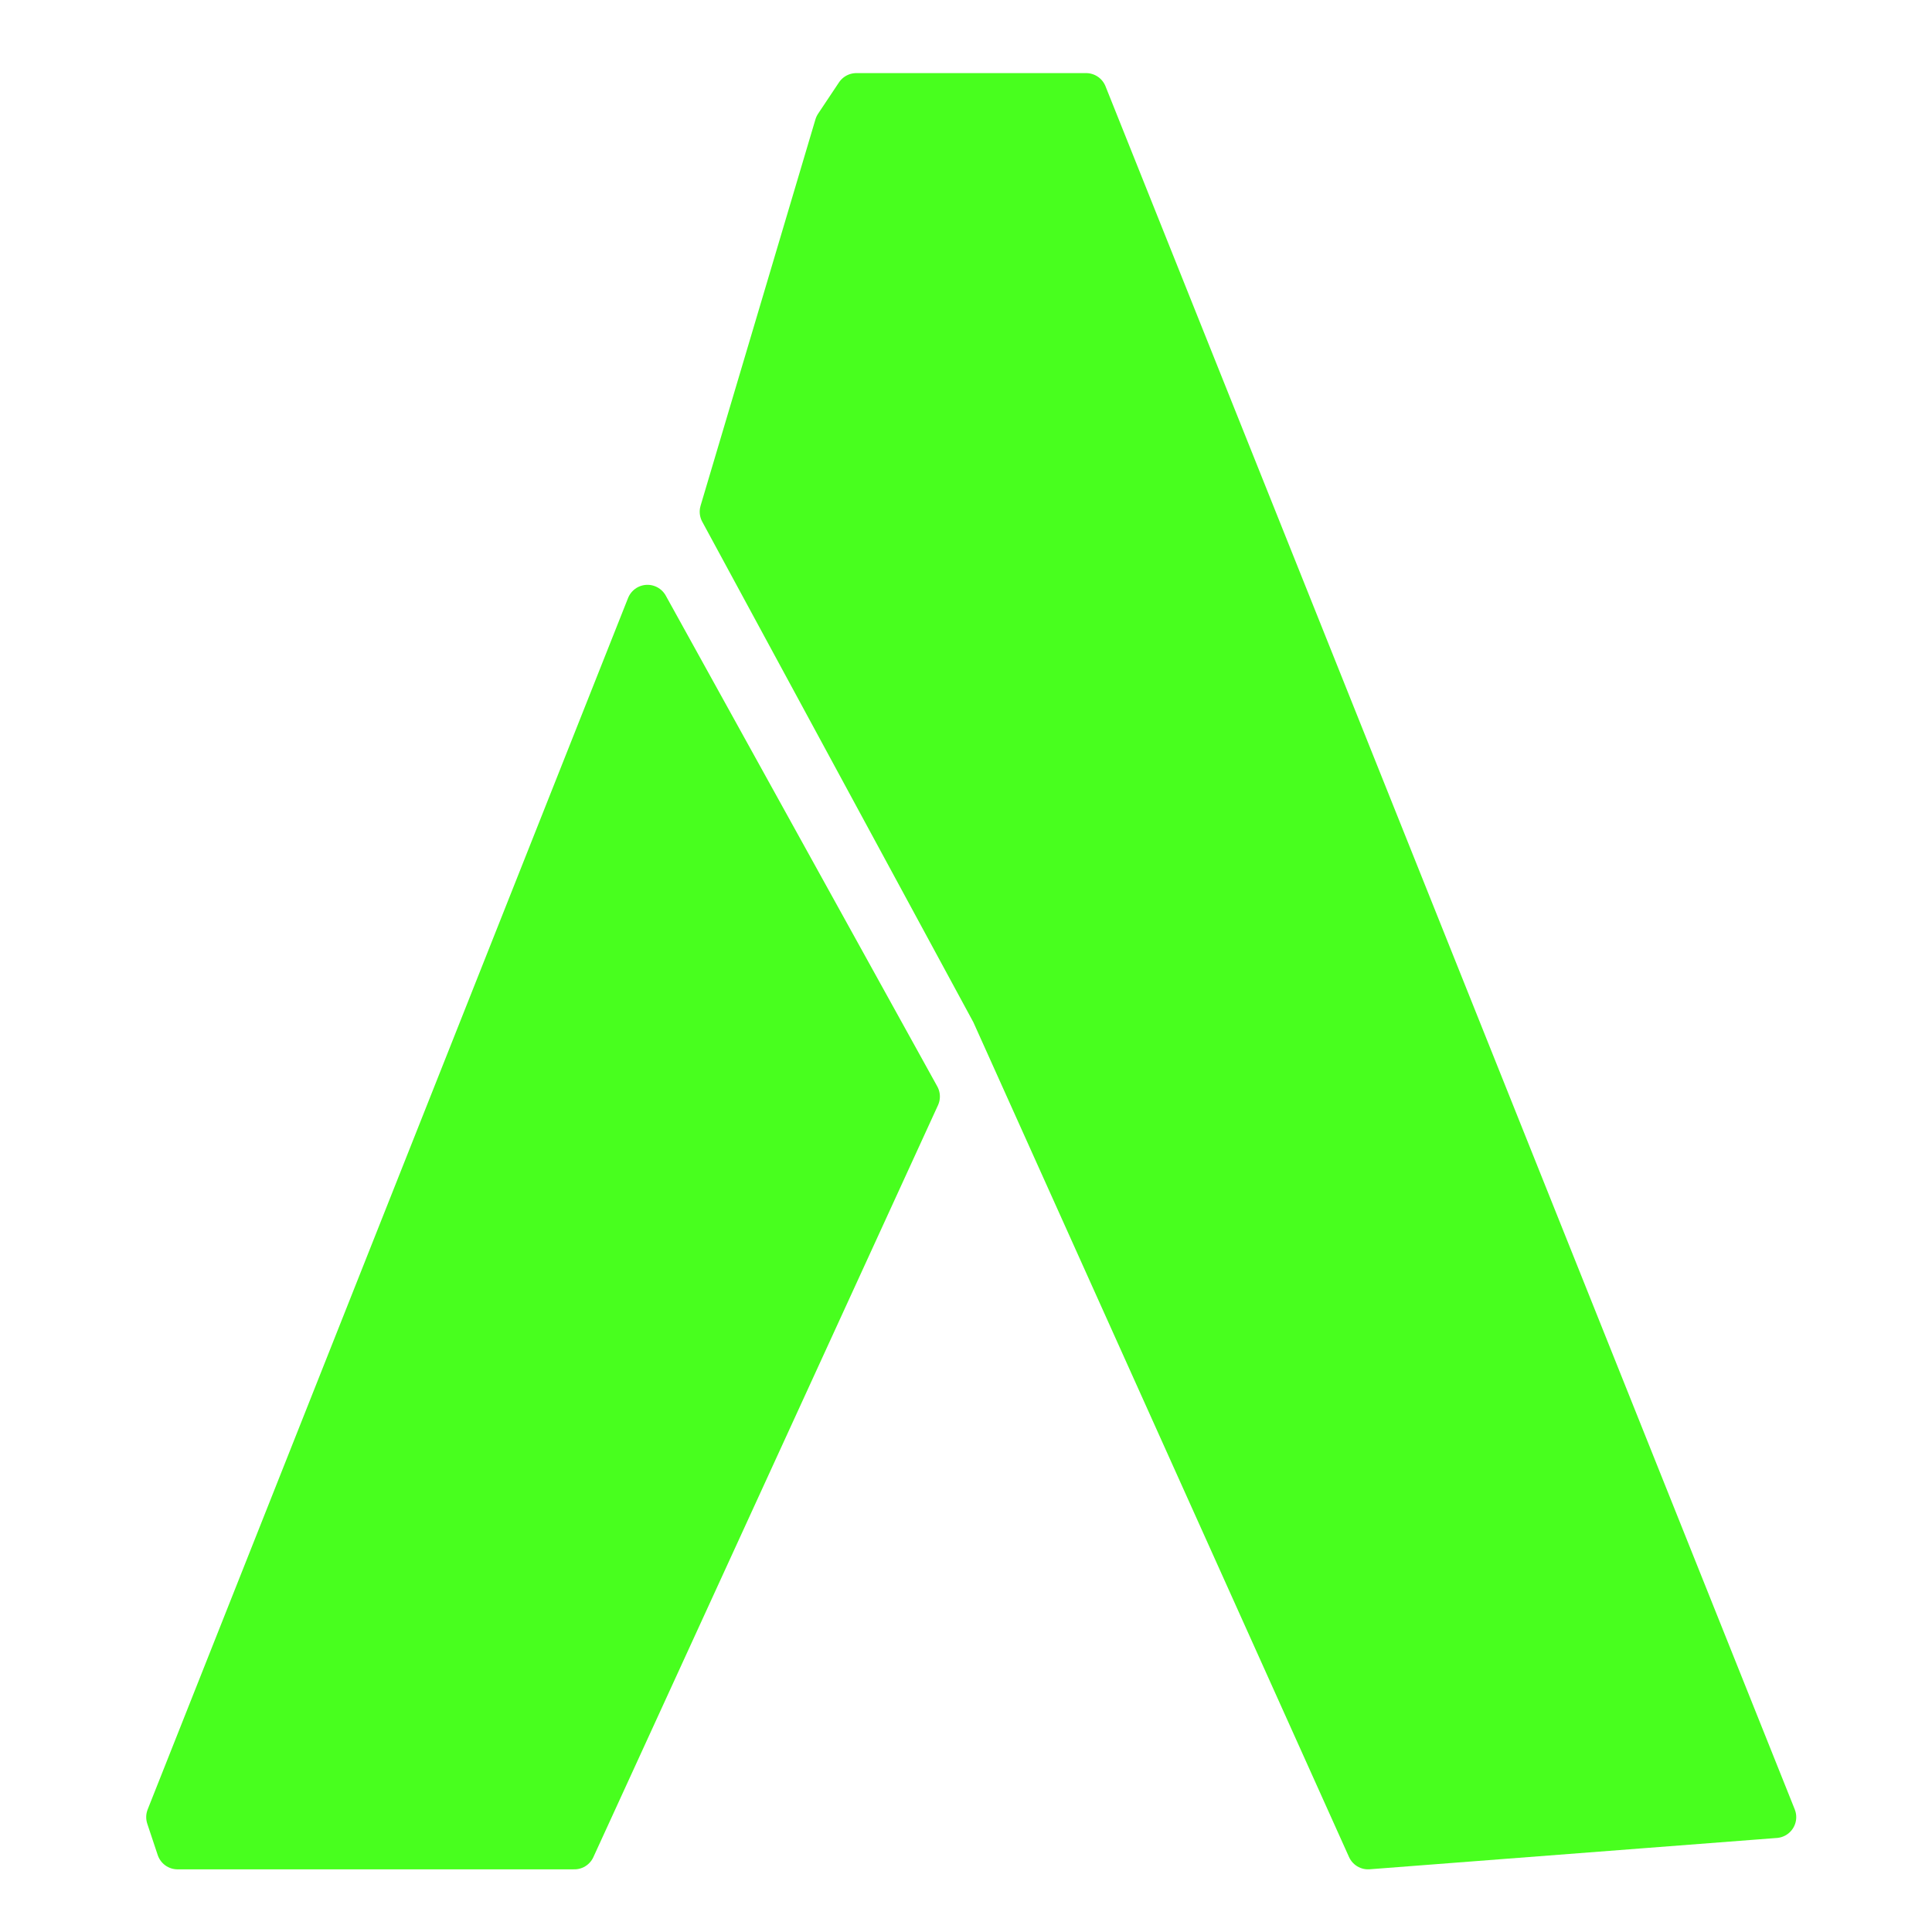
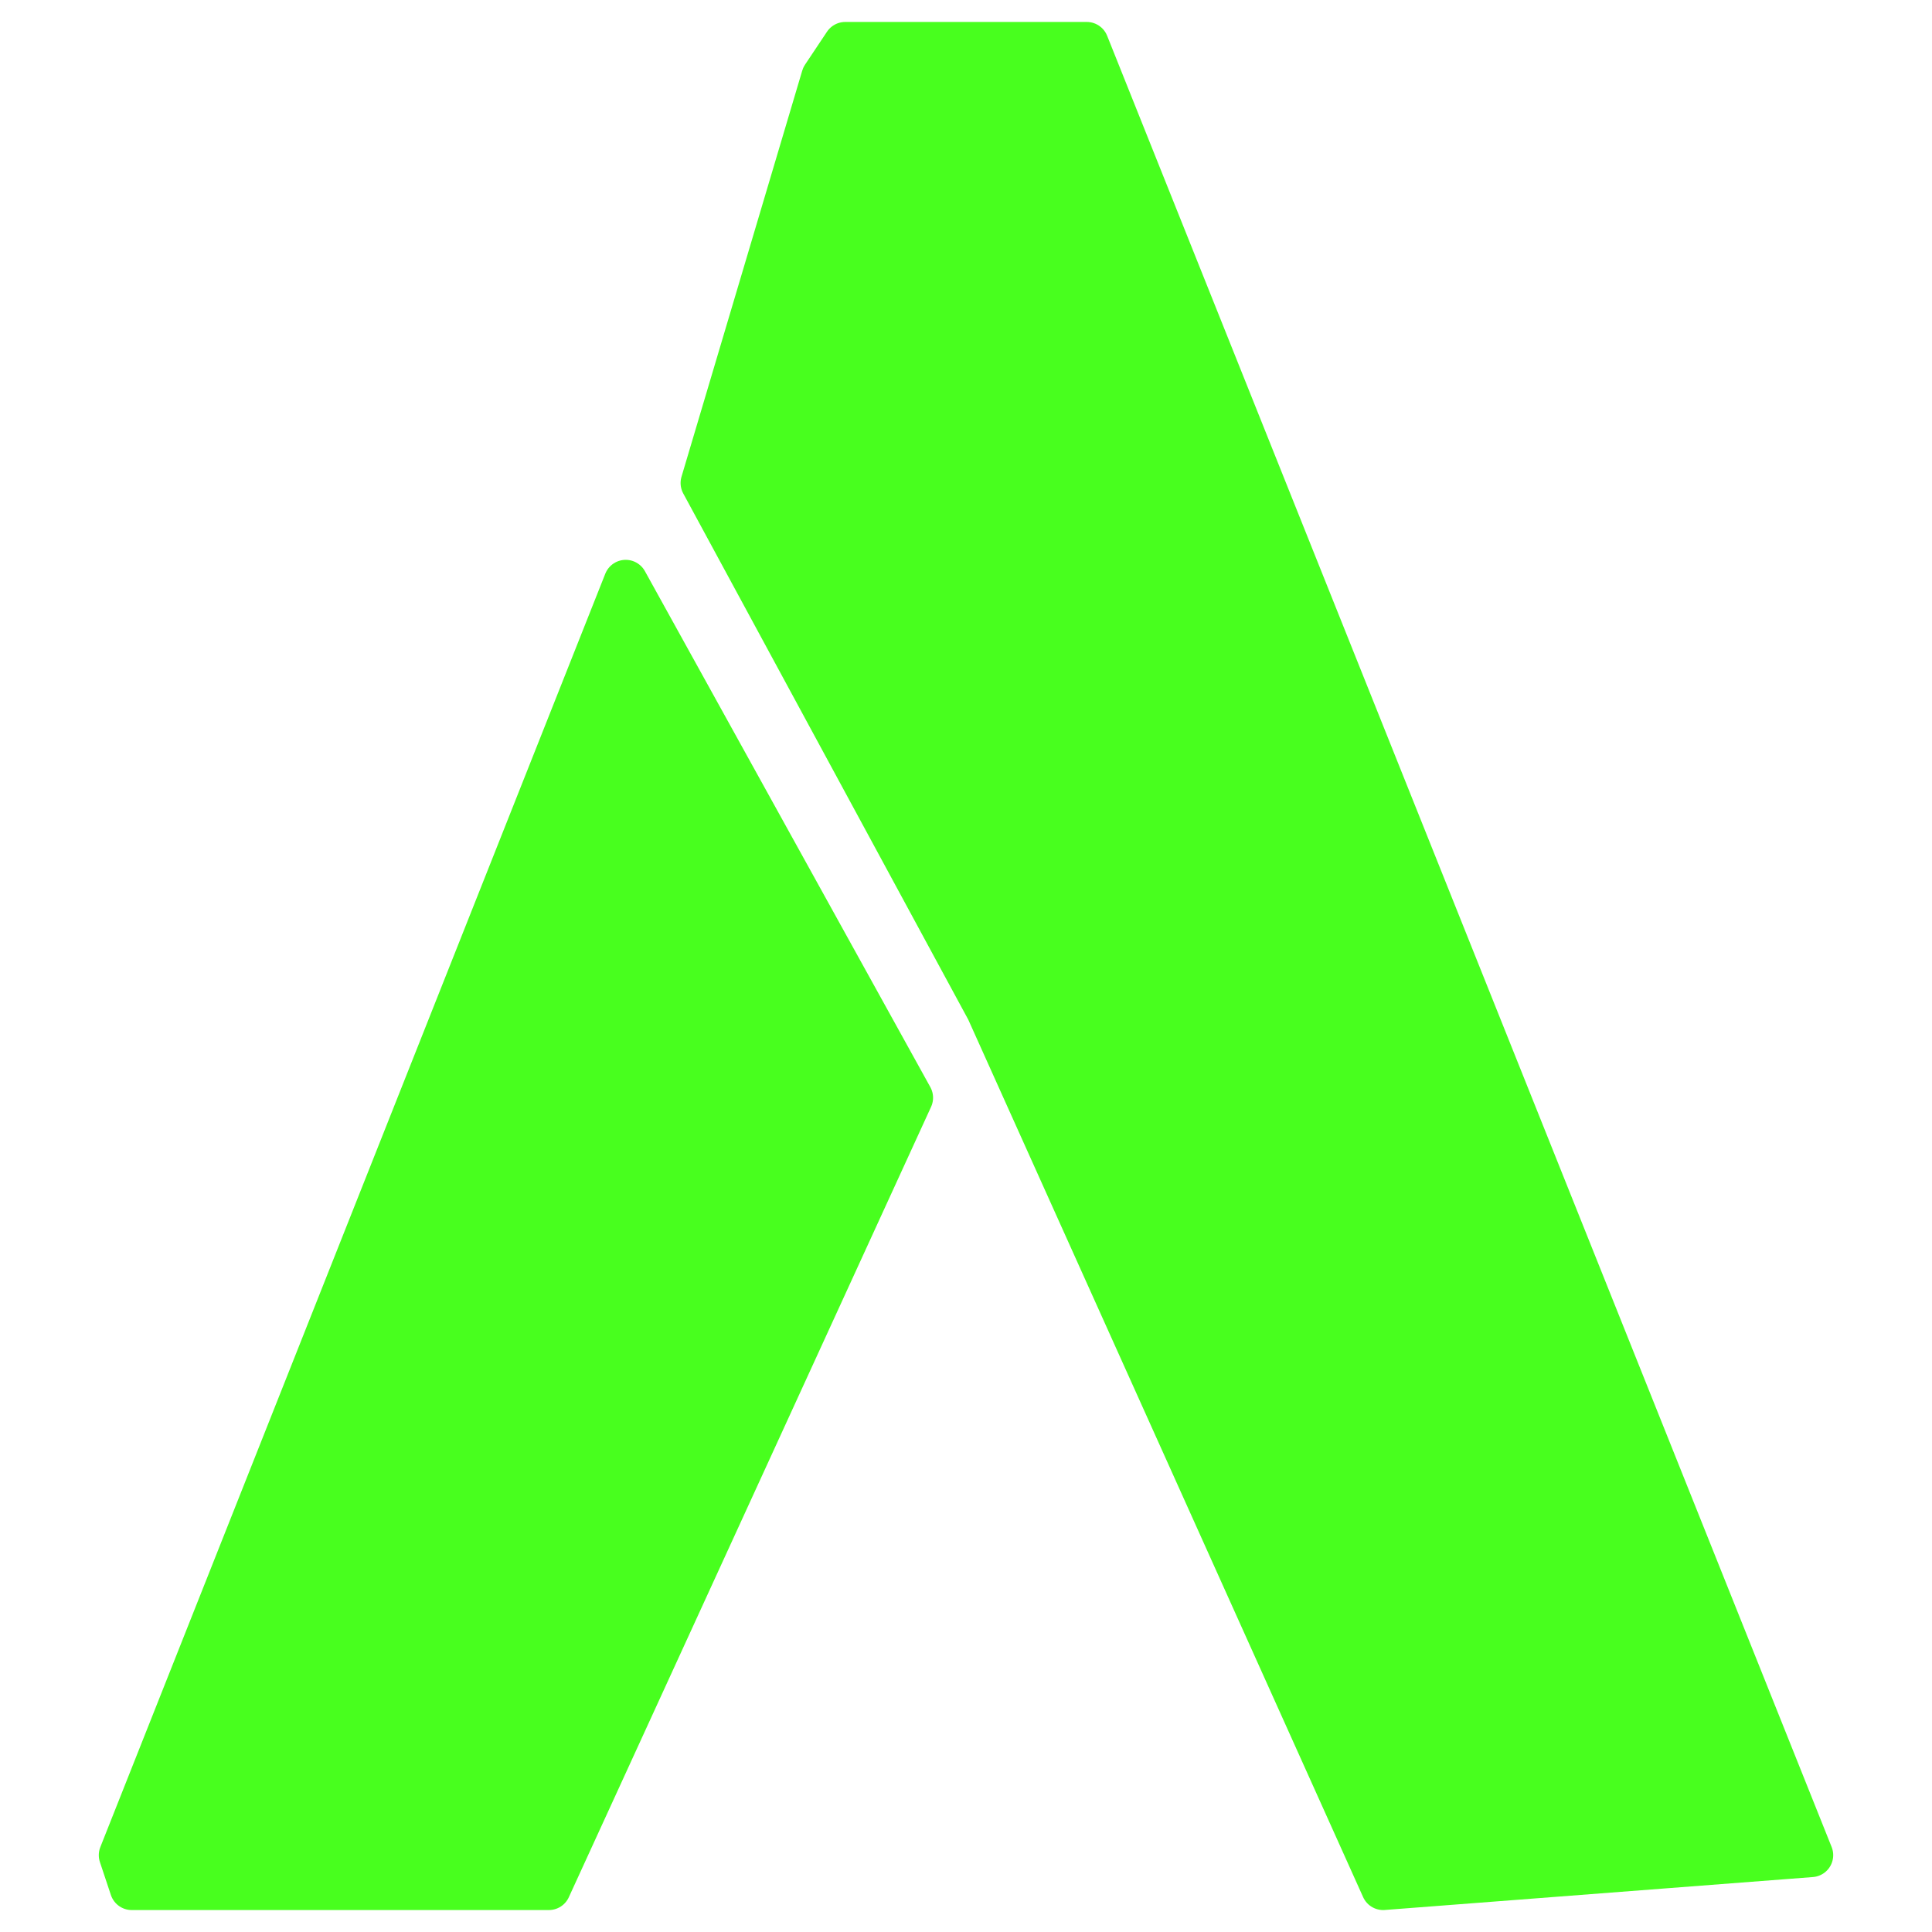
- <svg xmlns="http://www.w3.org/2000/svg" viewBox="80 70 350 370" width="512" height="512">
+ <svg xmlns="http://www.w3.org/2000/svg" viewBox="94 80 324 352" width="512" height="512">
  <g fill="#48FF1E" stroke="#48FF1E" stroke-width="8" stroke-linejoin="round" stroke-linecap="round">
    <path d="M 104 424 L 180 424 L 246 280 L 194 186 L 102 418 Z" />
    <path d="M 234 88 L 278 88 L 410 418 L 332 424 L 260 264 L 208 168 L 230 94 Z" />
  </g>
</svg>
